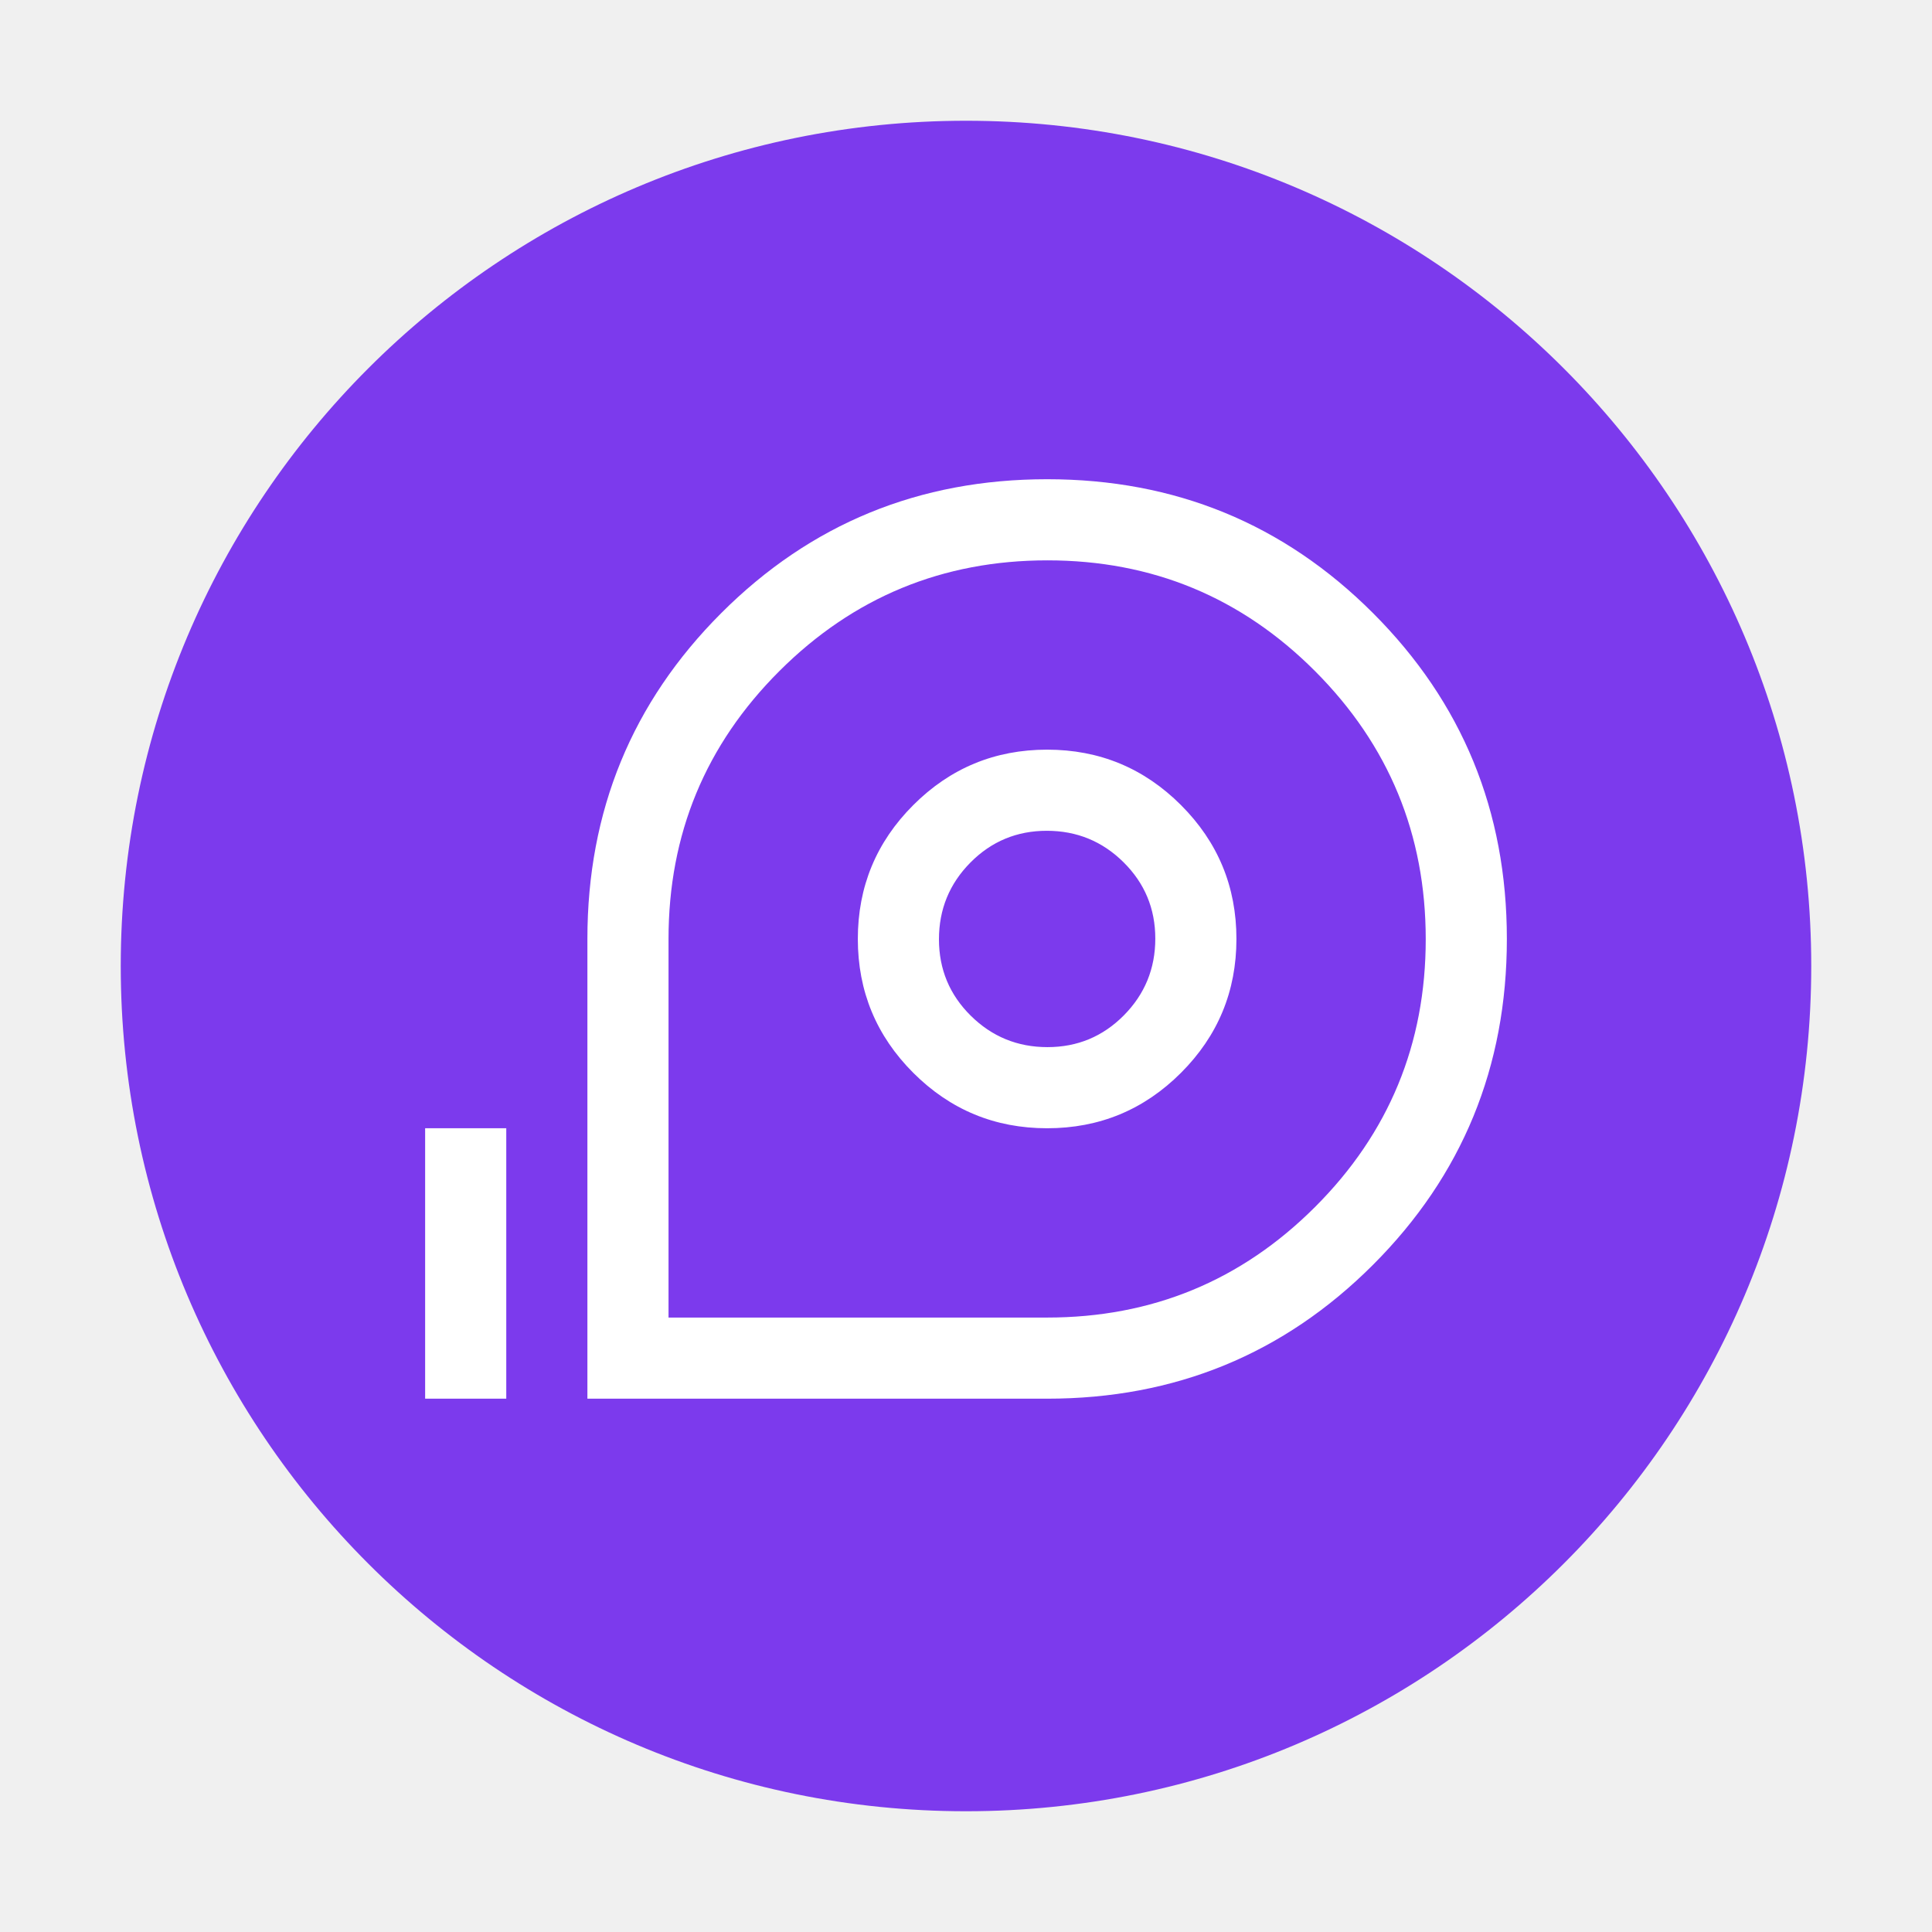
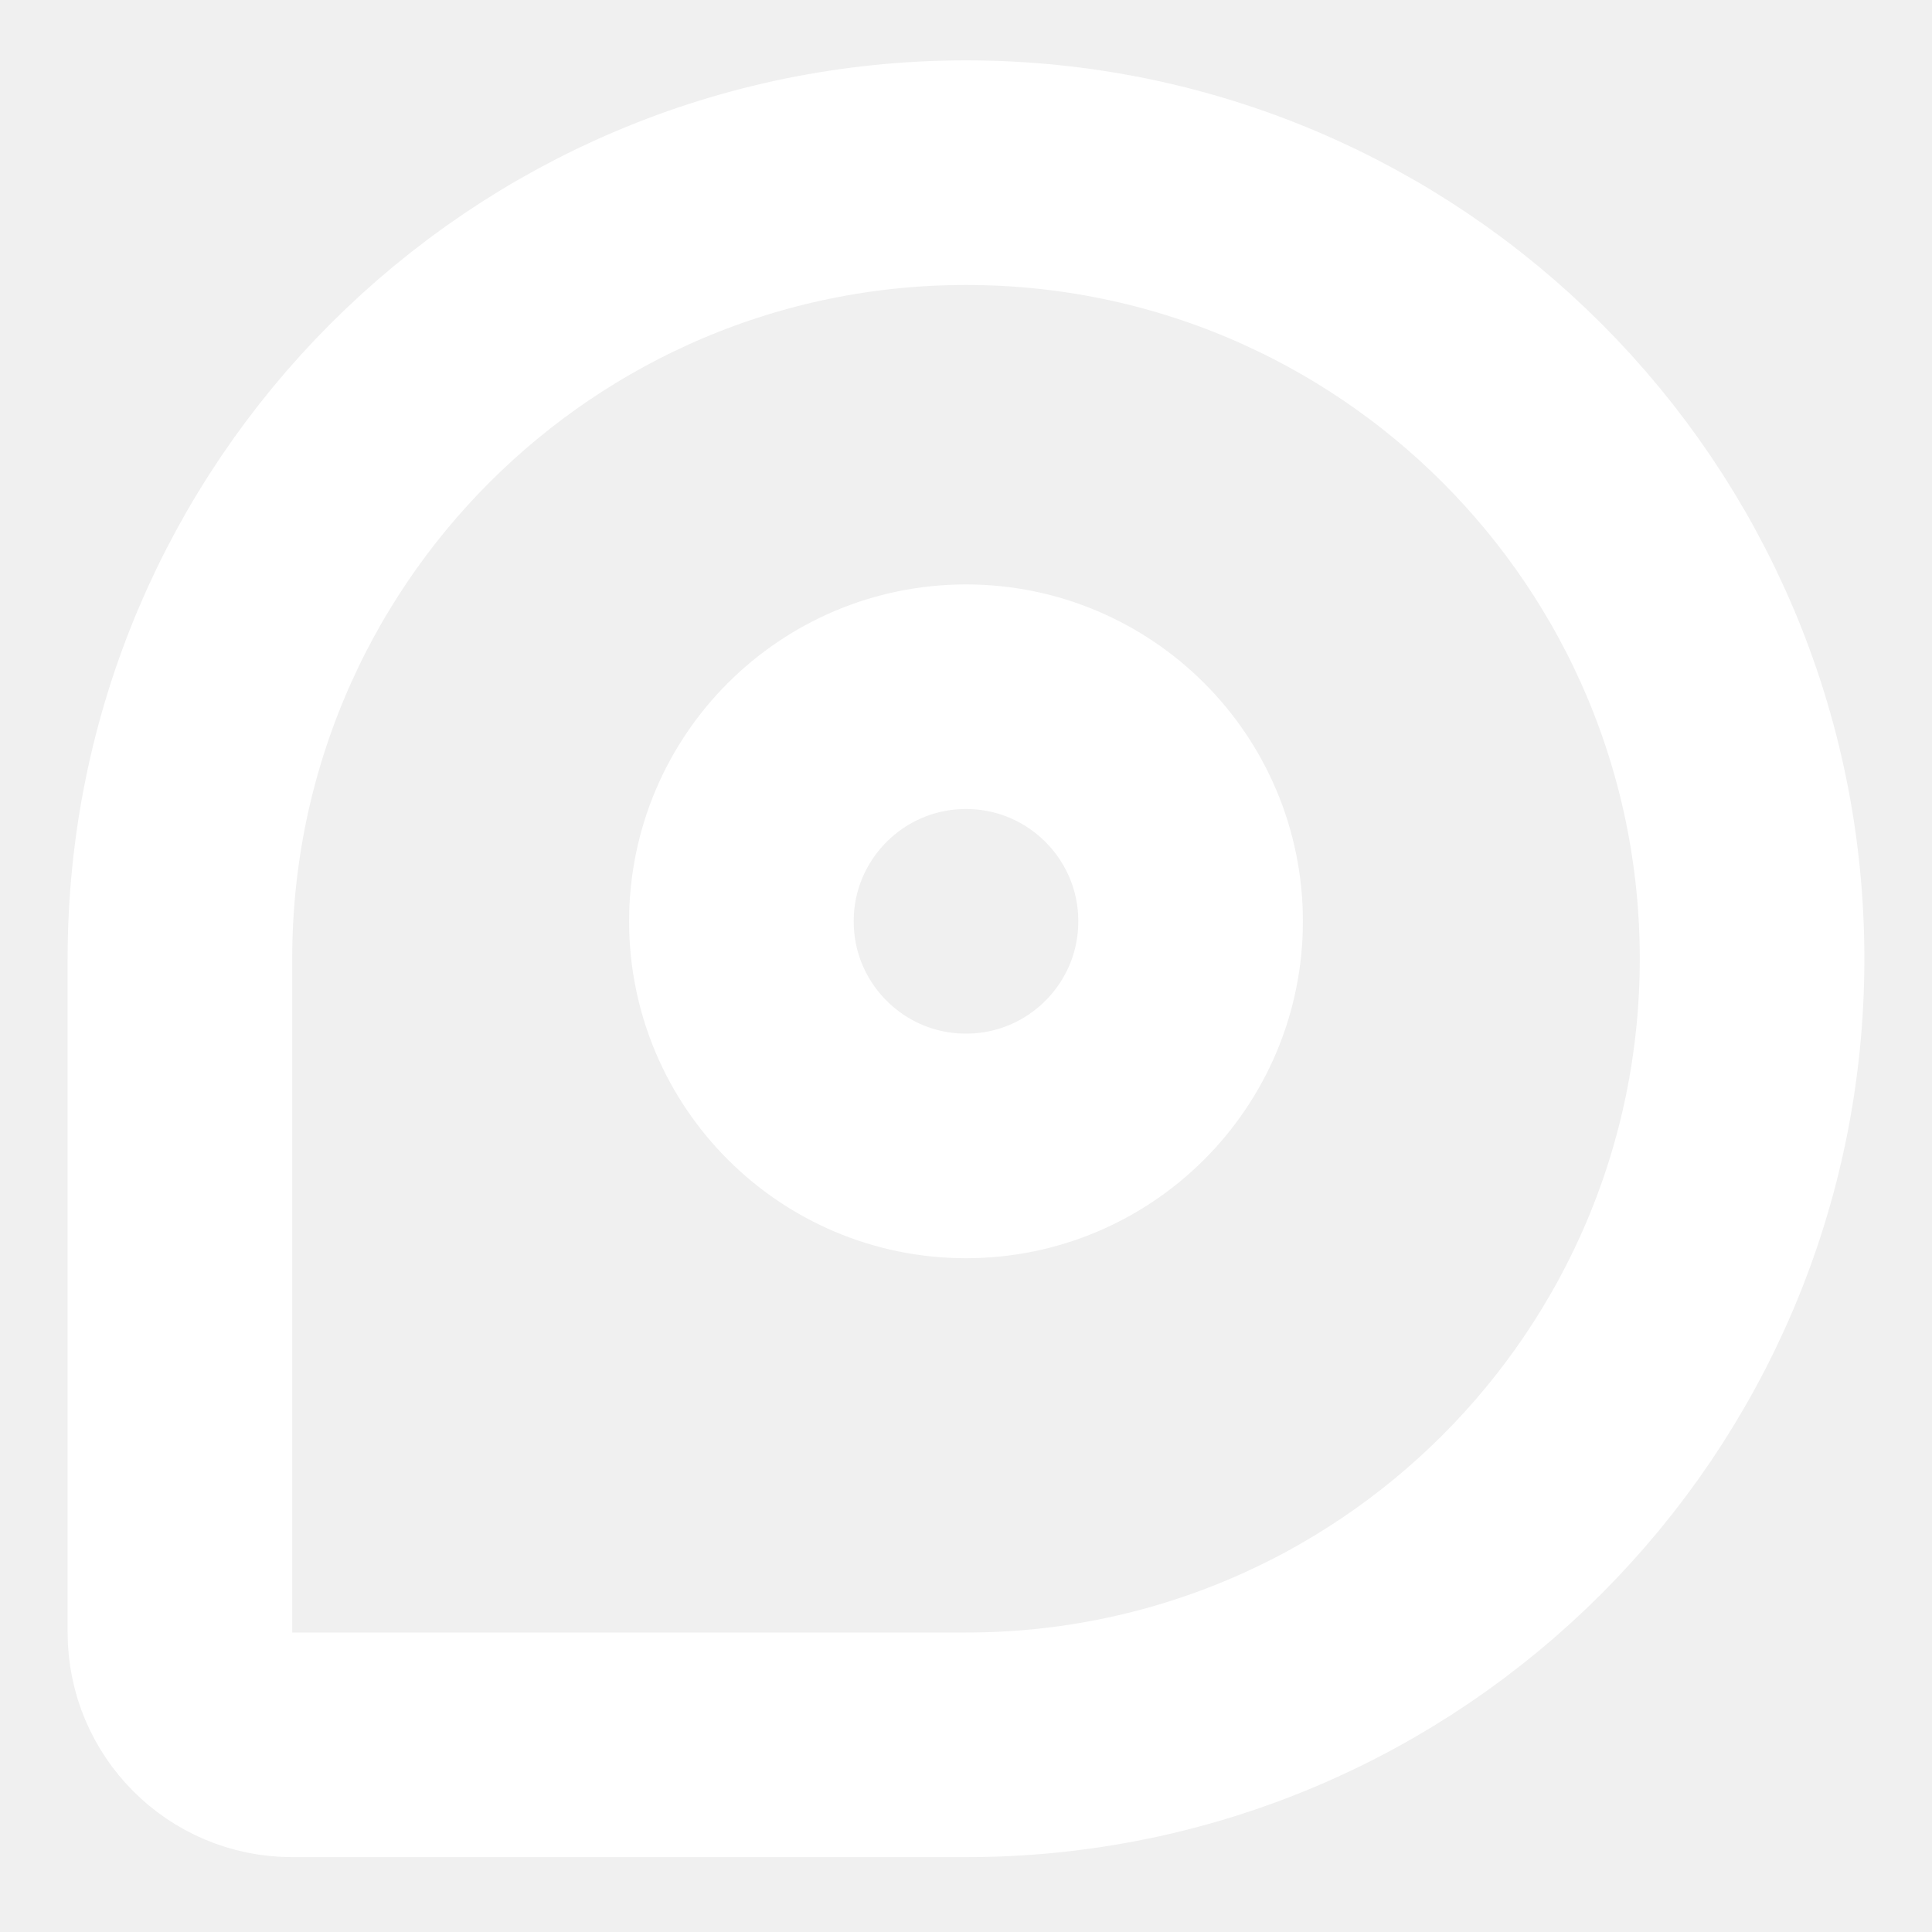
- <svg xmlns="http://www.w3.org/2000/svg" viewBox="0 0 128 128" role="img" aria-labelledby="title desc">
-   <circle cx="64" cy="64" r="56" fill="#7c3aed" />
-   <svg x="21" y="21" width="86" height="86" viewBox="0 -960 960 960" aria-hidden="true">
-     <path fill="#ffffff" d="M200-160v-340q0-142 99-241t241-99q142 0 241 99t99 241q0 142-99 241t-241 99H200Zm60-60h280q116.31 0 198.15-81.78 81.85-81.79 81.85-198Q820-616 738.22-698q-81.79-82-198-82Q424-780 342-698.15 260-616.31 260-500v280Zm379-181q41-41 41-99t-41-99q-41-41-99-41t-99 41q-41 41-41 99t41 99q41 41 99 41t99-41Zm-155.5-42.26q-23.5-23.27-23.5-56.5 0-33.24 23.26-56.74 23.27-23.5 56.5-23.5 33.24 0 56.74 23.26 23.5 23.27 23.5 56.5 0 33.24-23.26 56.74-23.27 23.5-56.5 23.5-33.24 0-56.74-23.26ZM80-160v-200h60v200H80Zm460-340Z" />
-   </svg>
+ <svg xmlns="http://www.w3.org/2000/svg" width="128" height="128" viewBox="0 0 128 128" role="img" aria-labelledby="title desc">
+   <rect width="128" height="128" fill="none" />
+   <g transform="translate(64 66) scale(1.24) translate(-64 -64)" aria-hidden="true">
+     <path fill="none" stroke="#ffffff" stroke-width="12" stroke-linejoin="miter" d="M28 104H64C87.196 104 106 85.196 106 62S87.196 20 64 20 22 38.804 22 62V98C22 101.314 24.686 104 28 104Z" />
+     <circle cx="64" cy="60" r="12" fill="none" stroke="#ffffff" stroke-width="12" />
+   </g>
</svg>
